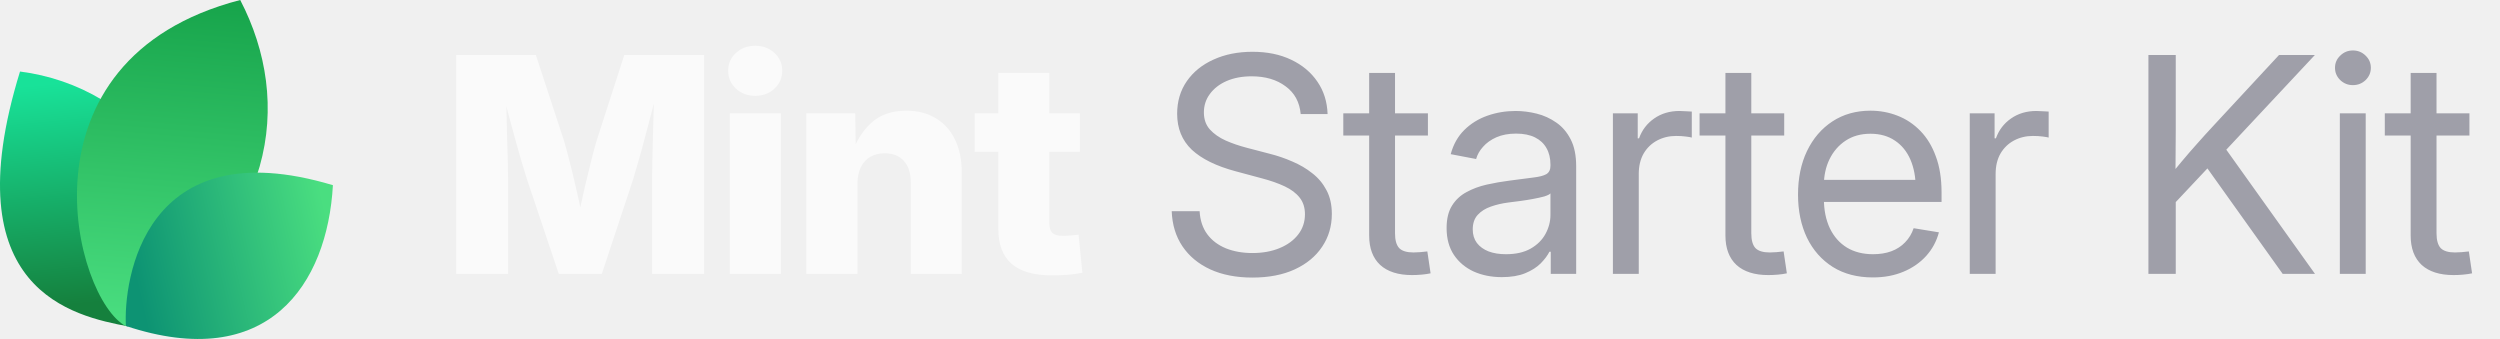
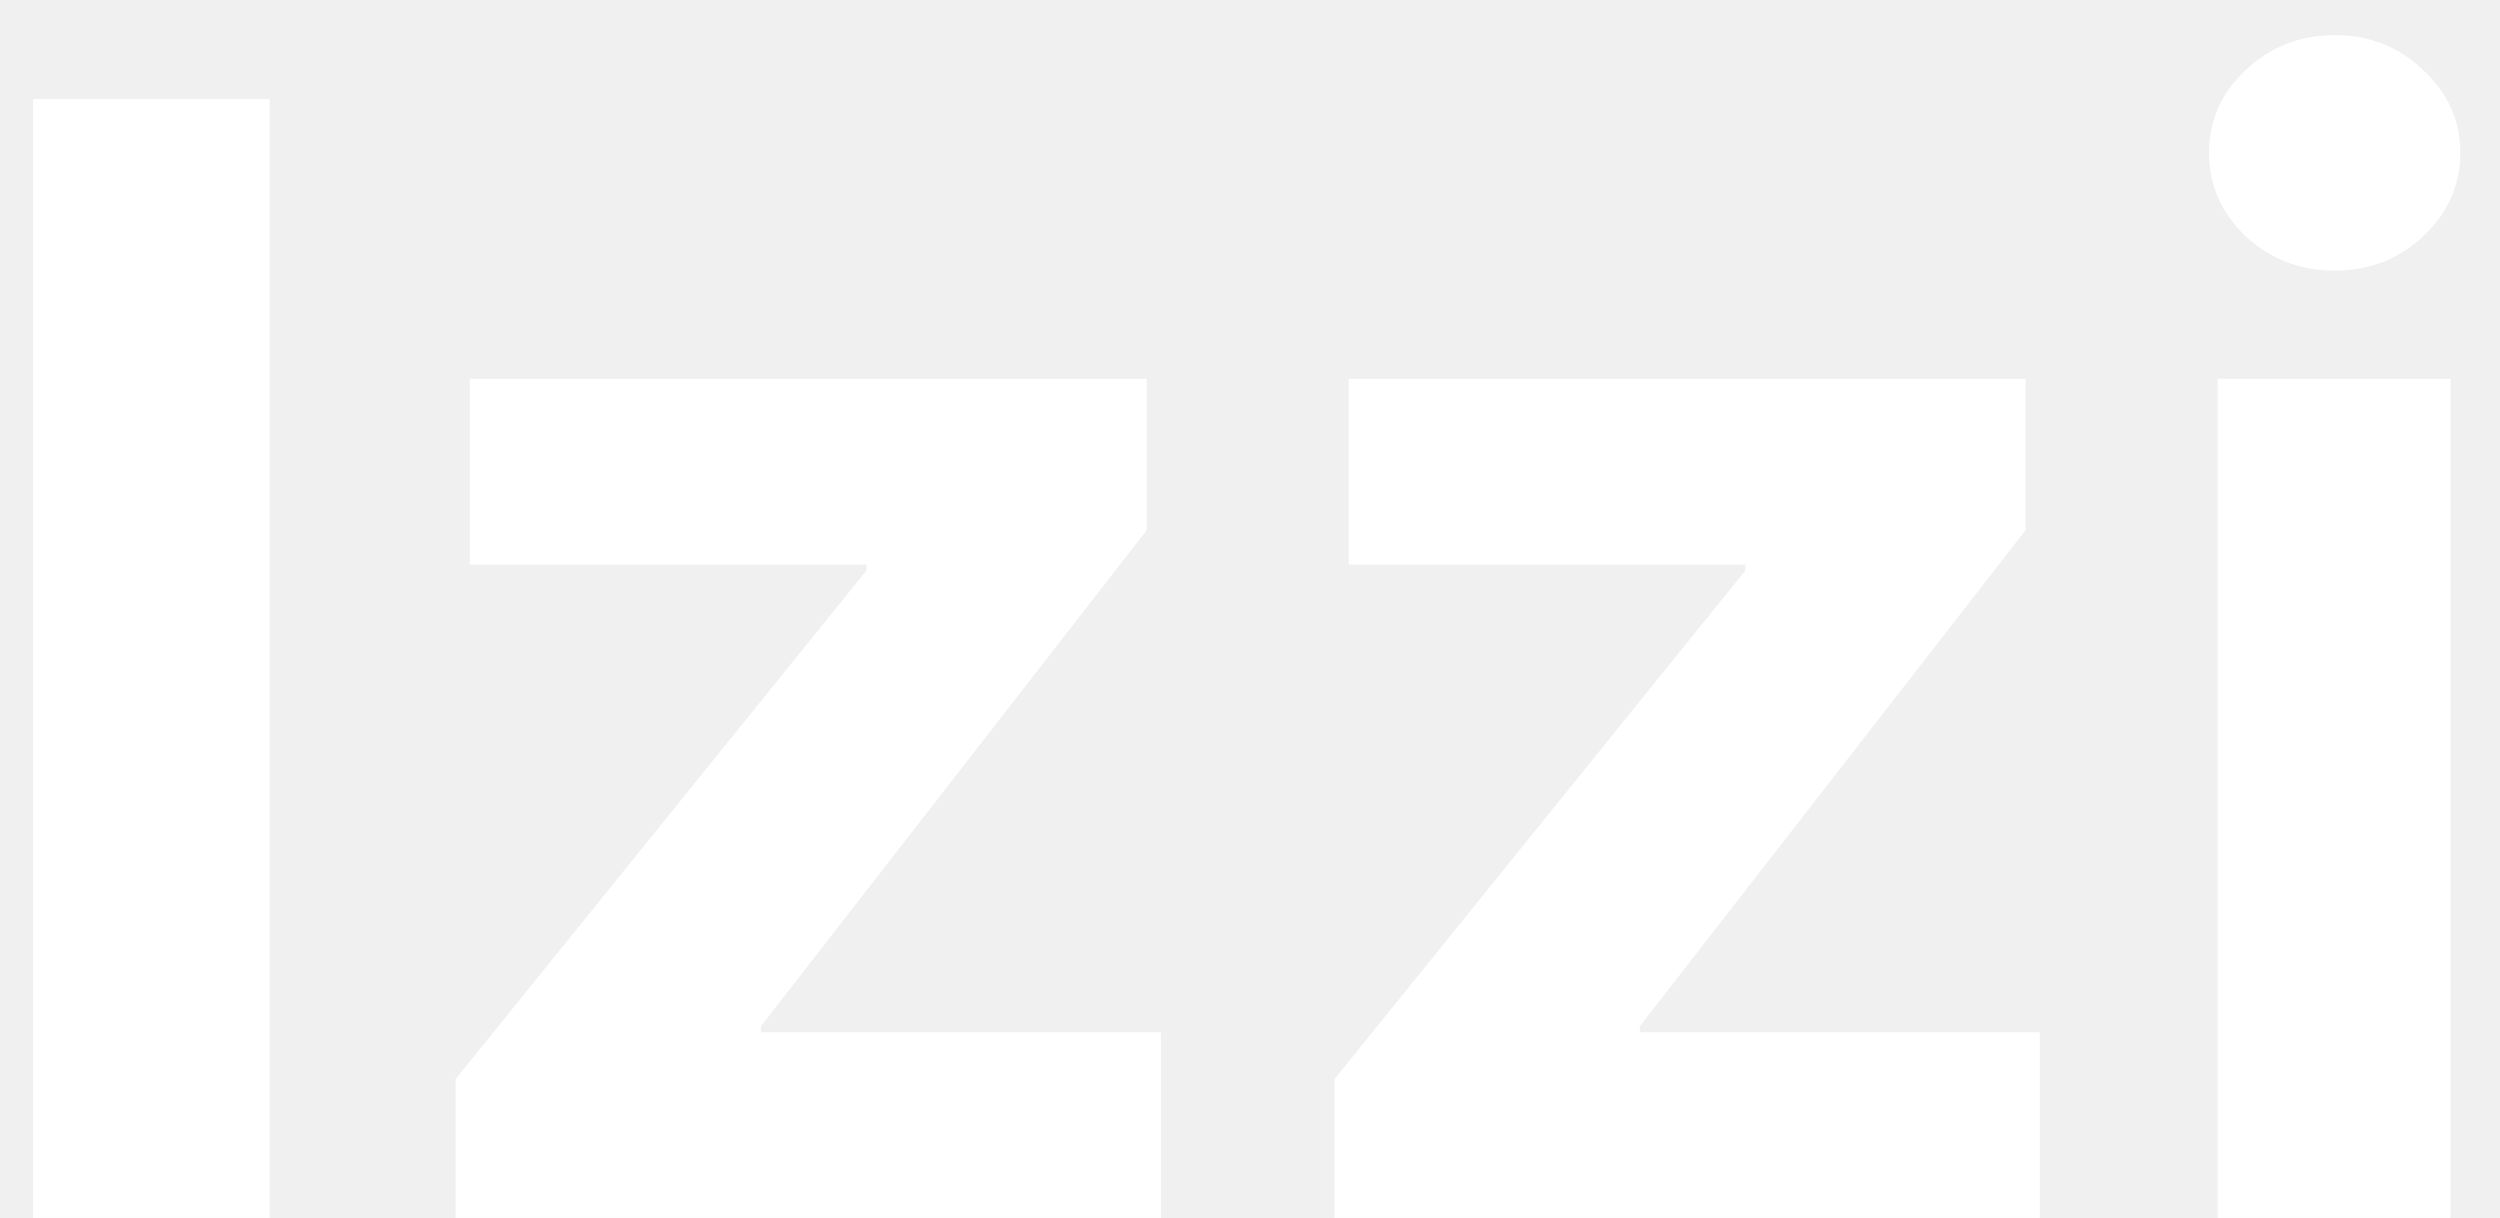
- <svg xmlns="http://www.w3.org/2000/svg" width="177" height="24" viewBox="0 0 177 24" fill="none">
-   <path d="M9.061 23.108C5.268 22.377 -3.391 20.627 1.417 5.064C9.634 6.099 16.973 14.064 9.061 23.108Z" fill="url(#paint0_linear_17557_2145)" />
-   <path d="M8.919 23.094C5.276 21.222 0.784 4.209 17.007 0C20.757 7.193 19.621 16.545 8.919 23.094Z" fill="url(#paint1_linear_17557_2145)" />
-   <path d="M8.914 23.079C8.735 19.882 10.159 9.085 23.57 13.111C23.181 20.123 18.984 26.418 8.914 23.079Z" fill="url(#paint2_linear_17557_2145)" />
-   <path d="M32.301 19.392V3.894H37.938L39.925 9.948C40.036 10.315 40.164 10.787 40.31 11.362C40.462 11.938 40.611 12.552 40.757 13.204C40.91 13.855 41.048 14.483 41.173 15.086C41.305 15.682 41.412 16.192 41.495 16.615H40.695C40.771 16.192 40.871 15.682 40.996 15.086C41.128 14.49 41.267 13.866 41.412 13.214C41.565 12.562 41.714 11.948 41.86 11.373C42.005 10.79 42.133 10.315 42.244 9.948L44.2 3.894H49.848V19.392H46.166V12.704C46.166 12.357 46.173 11.917 46.187 11.383C46.2 10.849 46.214 10.27 46.228 9.646C46.249 9.022 46.266 8.391 46.28 7.753C46.301 7.115 46.311 6.519 46.311 5.964H46.623C46.485 6.561 46.332 7.181 46.166 7.826C45.999 8.471 45.833 9.102 45.666 9.719C45.507 10.336 45.351 10.901 45.198 11.414C45.053 11.928 44.928 12.357 44.824 12.704L42.608 19.392H39.561L37.314 12.704C37.203 12.357 37.072 11.928 36.919 11.414C36.773 10.901 36.614 10.34 36.441 9.729C36.274 9.112 36.104 8.481 35.931 7.836C35.764 7.192 35.608 6.567 35.463 5.964H35.827C35.834 6.512 35.844 7.105 35.858 7.743C35.872 8.374 35.886 9.005 35.9 9.636C35.92 10.26 35.938 10.839 35.952 11.373C35.965 11.907 35.972 12.351 35.972 12.704V19.392H32.301ZM51.668 19.392V8.024H55.288V19.392H51.668ZM53.468 6.786C52.927 6.786 52.473 6.616 52.105 6.276C51.738 5.93 51.554 5.507 51.554 5.007C51.554 4.508 51.738 4.088 52.105 3.749C52.473 3.409 52.927 3.239 53.468 3.239C54.009 3.239 54.463 3.409 54.83 3.749C55.198 4.082 55.382 4.501 55.382 5.007C55.382 5.507 55.198 5.93 54.83 6.276C54.463 6.616 54.009 6.786 53.468 6.786ZM60.708 13.027V19.392H57.088V8.024H60.551L60.593 10.967H60.281C60.593 10.024 61.061 9.268 61.685 8.7C62.309 8.124 63.138 7.836 64.171 7.836C64.975 7.836 65.672 8.017 66.262 8.377C66.851 8.731 67.302 9.234 67.614 9.885C67.933 10.537 68.092 11.307 68.092 12.194V19.392H64.483V12.912C64.483 12.26 64.32 11.754 63.994 11.394C63.675 11.033 63.221 10.853 62.632 10.853C62.25 10.853 61.914 10.936 61.623 11.102C61.332 11.269 61.106 11.515 60.947 11.841C60.787 12.16 60.708 12.555 60.708 13.027ZM76.456 8.024V10.749H69.008V8.024H76.456ZM70.683 5.163H74.292V15.783C74.292 16.102 74.361 16.334 74.5 16.48C74.646 16.625 74.899 16.698 75.259 16.698C75.405 16.698 75.596 16.688 75.831 16.667C76.074 16.646 76.251 16.629 76.362 16.615L76.632 19.309C76.313 19.378 75.963 19.427 75.582 19.455C75.207 19.482 74.836 19.496 74.469 19.496C73.2 19.496 72.25 19.222 71.619 18.674C70.995 18.127 70.683 17.308 70.683 16.22V5.163Z" fill="#FAFAFA" />
-   <path d="M88.667 19.652C87.523 19.652 86.528 19.458 85.682 19.07C84.843 18.681 84.188 18.137 83.716 17.437C83.245 16.736 82.992 15.908 82.957 14.951H84.933C84.968 15.596 85.148 16.14 85.474 16.584C85.8 17.021 86.24 17.354 86.795 17.582C87.35 17.804 87.974 17.915 88.667 17.915C89.388 17.915 90.026 17.801 90.581 17.572C91.143 17.343 91.583 17.024 91.902 16.615C92.228 16.199 92.391 15.717 92.391 15.169C92.391 14.698 92.266 14.306 92.017 13.994C91.767 13.675 91.413 13.408 90.956 13.193C90.498 12.978 89.954 12.787 89.323 12.621L87.502 12.132C86.123 11.765 85.082 11.255 84.382 10.603C83.689 9.944 83.342 9.095 83.342 8.055C83.342 7.174 83.571 6.404 84.028 5.746C84.486 5.087 85.117 4.577 85.921 4.217C86.726 3.849 87.645 3.666 88.678 3.666C89.718 3.666 90.63 3.853 91.413 4.227C92.204 4.602 92.824 5.122 93.275 5.787C93.726 6.446 93.965 7.209 93.993 8.076H92.089C92.013 7.23 91.656 6.574 91.018 6.11C90.387 5.638 89.586 5.403 88.615 5.403C87.95 5.403 87.36 5.513 86.847 5.735C86.341 5.957 85.946 6.262 85.661 6.651C85.377 7.032 85.235 7.469 85.235 7.961C85.235 8.447 85.377 8.849 85.661 9.168C85.946 9.48 86.317 9.74 86.774 9.948C87.232 10.149 87.724 10.319 88.251 10.457L89.884 10.884C90.439 11.023 90.977 11.206 91.496 11.435C92.023 11.657 92.495 11.934 92.911 12.267C93.334 12.593 93.67 12.995 93.92 13.474C94.17 13.945 94.294 14.504 94.294 15.149C94.294 16.015 94.066 16.788 93.608 17.468C93.157 18.148 92.512 18.681 91.673 19.07C90.834 19.458 89.832 19.652 88.667 19.652ZM101.097 8.024V9.594H95.106V8.024H101.097ZM96.937 5.163H98.767V16.521C98.767 17 98.865 17.347 99.059 17.562C99.26 17.77 99.6 17.874 100.078 17.874C100.21 17.874 100.366 17.867 100.546 17.853C100.733 17.832 100.903 17.815 101.056 17.801L101.285 19.351C101.097 19.392 100.886 19.423 100.65 19.444C100.414 19.465 100.189 19.475 99.974 19.475C98.996 19.475 98.244 19.236 97.717 18.758C97.197 18.272 96.937 17.579 96.937 16.677V5.163ZM106.33 19.621C105.595 19.621 104.932 19.489 104.343 19.226C103.754 18.955 103.285 18.564 102.939 18.05C102.592 17.53 102.419 16.896 102.419 16.147C102.419 15.495 102.547 14.965 102.804 14.556C103.06 14.146 103.403 13.828 103.833 13.599C104.263 13.363 104.742 13.186 105.269 13.068C105.796 12.95 106.333 12.857 106.881 12.787C107.574 12.69 108.132 12.617 108.555 12.569C108.978 12.52 109.287 12.441 109.481 12.33C109.675 12.212 109.772 12.014 109.772 11.737V11.654C109.772 11.203 109.679 10.815 109.492 10.489C109.311 10.163 109.041 9.91 108.68 9.729C108.32 9.549 107.872 9.459 107.338 9.459C106.805 9.459 106.34 9.546 105.945 9.719C105.556 9.892 105.241 10.118 104.998 10.395C104.755 10.665 104.593 10.953 104.509 11.258L102.71 10.915C102.897 10.222 103.22 9.65 103.677 9.199C104.135 8.748 104.679 8.412 105.31 8.19C105.941 7.968 106.607 7.857 107.307 7.857C107.8 7.857 108.295 7.92 108.795 8.044C109.301 8.169 109.765 8.381 110.188 8.679C110.611 8.97 110.951 9.369 111.208 9.875C111.464 10.374 111.593 11.005 111.593 11.768V19.392H109.793V17.822H109.7C109.568 18.085 109.363 18.359 109.086 18.643C108.809 18.921 108.444 19.153 107.994 19.34C107.543 19.527 106.988 19.621 106.33 19.621ZM106.621 17.998C107.321 17.998 107.904 17.867 108.368 17.603C108.84 17.333 109.19 16.986 109.419 16.563C109.654 16.133 109.772 15.682 109.772 15.211V13.692C109.703 13.769 109.554 13.841 109.325 13.911C109.096 13.973 108.829 14.032 108.524 14.088C108.226 14.143 107.921 14.192 107.609 14.233C107.304 14.275 107.033 14.309 106.798 14.337C106.354 14.393 105.938 14.49 105.549 14.628C105.168 14.76 104.86 14.954 104.624 15.211C104.388 15.467 104.27 15.811 104.27 16.241C104.27 16.615 104.367 16.934 104.561 17.198C104.762 17.461 105.04 17.662 105.393 17.801C105.747 17.933 106.156 17.998 106.621 17.998ZM114.193 19.392V8.024H115.951V9.792H116.045C116.253 9.209 116.61 8.741 117.116 8.388C117.622 8.034 118.219 7.857 118.905 7.857C119.058 7.857 119.217 7.864 119.384 7.878C119.55 7.885 119.682 7.892 119.779 7.899V9.74C119.716 9.719 119.578 9.695 119.363 9.667C119.155 9.639 118.922 9.625 118.666 9.625C118.174 9.625 117.726 9.733 117.324 9.948C116.922 10.163 116.603 10.471 116.367 10.874C116.138 11.276 116.024 11.758 116.024 12.319V19.392H114.193ZM126.322 8.024V9.594H120.33V8.024H126.322ZM122.161 5.163H123.992V16.521C123.992 17 124.089 17.347 124.283 17.562C124.484 17.77 124.824 17.874 125.302 17.874C125.434 17.874 125.59 17.867 125.77 17.853C125.958 17.832 126.127 17.815 126.28 17.801L126.509 19.351C126.322 19.392 126.11 19.423 125.874 19.444C125.639 19.465 125.413 19.475 125.198 19.475C124.221 19.475 123.468 19.236 122.941 18.758C122.421 18.272 122.161 17.579 122.161 16.677V5.163ZM132.604 19.642C131.502 19.642 130.555 19.396 129.765 18.903C128.974 18.404 128.364 17.714 127.934 16.834C127.511 15.946 127.3 14.927 127.3 13.775C127.3 12.611 127.511 11.584 127.934 10.697C128.364 9.802 128.964 9.102 129.734 8.596C130.51 8.089 131.408 7.836 132.428 7.836C133.1 7.836 133.738 7.954 134.341 8.19C134.952 8.426 135.489 8.783 135.954 9.261C136.425 9.74 136.793 10.343 137.056 11.071C137.327 11.792 137.462 12.645 137.462 13.63V14.296H128.433V12.735H136.463L135.631 13.297C135.631 12.541 135.506 11.876 135.257 11.3C135.007 10.725 134.643 10.277 134.165 9.958C133.686 9.632 133.107 9.469 132.428 9.469C131.748 9.469 131.162 9.632 130.67 9.958C130.177 10.284 129.796 10.725 129.526 11.279C129.262 11.827 129.13 12.441 129.13 13.12V14.046C129.13 14.864 129.273 15.572 129.557 16.168C129.841 16.757 130.243 17.211 130.763 17.53C131.283 17.842 131.901 17.998 132.615 17.998C133.093 17.998 133.523 17.929 133.905 17.79C134.293 17.645 134.619 17.433 134.882 17.156C135.153 16.879 135.354 16.546 135.486 16.157L137.275 16.449C137.108 17.08 136.81 17.634 136.38 18.113C135.95 18.591 135.413 18.966 134.768 19.236C134.123 19.507 133.402 19.642 132.604 19.642ZM139.459 19.392V8.024H141.217V9.792H141.311C141.519 9.209 141.876 8.741 142.382 8.388C142.888 8.034 143.485 7.857 144.171 7.857C144.324 7.857 144.483 7.864 144.649 7.878C144.816 7.885 144.948 7.892 145.045 7.899V9.74C144.982 9.719 144.844 9.695 144.629 9.667C144.421 9.639 144.188 9.625 143.932 9.625C143.439 9.625 142.992 9.733 142.59 9.948C142.188 10.163 141.869 10.471 141.633 10.874C141.404 11.276 141.29 11.758 141.29 12.319V19.392H139.459ZM153.429 14.961V12.715C153.783 12.257 154.136 11.82 154.49 11.404C154.844 10.981 155.204 10.565 155.572 10.156C155.939 9.74 156.314 9.327 156.695 8.918L161.355 3.894H163.893L157.277 10.967H157.184L153.429 14.961ZM152.108 19.392V3.894H154.043V9.241L154.022 12.559L154.043 13.505V19.392H152.108ZM161.615 19.392L155.967 11.477L157.173 9.969L163.903 19.392H161.615ZM165.661 19.392V8.024H167.492V19.392H165.661ZM166.587 6.027C166.24 6.027 165.942 5.909 165.692 5.673C165.443 5.43 165.318 5.139 165.318 4.799C165.318 4.459 165.443 4.172 165.692 3.936C165.942 3.693 166.24 3.572 166.587 3.572C166.934 3.572 167.232 3.693 167.482 3.936C167.731 4.172 167.856 4.459 167.856 4.799C167.856 5.139 167.731 5.43 167.482 5.673C167.232 5.909 166.934 6.027 166.587 6.027ZM174.836 8.024V9.594H168.844V8.024H174.836ZM170.675 5.163H172.506V16.521C172.506 17 172.603 17.347 172.797 17.562C172.998 17.77 173.338 17.874 173.816 17.874C173.948 17.874 174.104 17.867 174.284 17.853C174.472 17.832 174.641 17.815 174.794 17.801L175.023 19.351C174.836 19.392 174.624 19.423 174.388 19.444C174.153 19.465 173.927 19.475 173.712 19.475C172.735 19.475 171.982 19.236 171.455 18.758C170.935 18.272 170.675 17.579 170.675 16.677V5.163Z" fill="#9F9FA9" />
-   <defs>
-     <linearGradient id="paint0_linear_17557_2145" x1="3.776" y1="5.916" x2="5.232" y2="21.559" gradientUnits="userSpaceOnUse">
-       <stop stop-color="#18E299" />
-       <stop offset="1" stop-color="#15803D" />
-     </linearGradient>
-     <linearGradient id="paint1_linear_17557_2145" x1="12.171" y1="-0.718" x2="10.19" y2="22.983" gradientUnits="userSpaceOnUse">
-       <stop stop-color="#16A34A" />
-       <stop offset="1" stop-color="#4ADE80" />
-     </linearGradient>
-     <linearGradient id="paint2_linear_17557_2145" x1="23.133" y1="15.353" x2="9.338" y2="18.52" gradientUnits="userSpaceOnUse">
-       <stop stop-color="#4ADE80" />
-       <stop offset="1" stop-color="#0D9373" />
-     </linearGradient>
-   </defs>
+ <svg xmlns="http://www.w3.org/2000/svg" width="39" height="19" viewBox="0 0 39 19" fill="none">
+   <path d="M4.207 1.545V19H0.517V1.545H4.207ZM7.107 19V16.835L13.516 8.901V8.807H7.329V5.909H17.889V8.27L11.871 16.009V16.102H18.11V19H7.107ZM20.818 19V16.835L27.227 8.901V8.807H21.04V5.909H31.599V8.27L25.582 16.009V16.102H31.821V19H20.818ZM34.597 19V5.909H38.228V19H34.597ZM36.421 4.222C35.881 4.222 35.418 4.043 35.032 3.685C34.651 3.321 34.461 2.886 34.461 2.381C34.461 1.881 34.651 1.452 35.032 1.094C35.418 0.73 35.881 0.548 36.421 0.548C36.961 0.548 37.421 0.73 37.802 1.094C38.188 1.452 38.381 1.881 38.381 2.381C38.381 2.886 38.188 3.321 37.802 3.685C37.421 4.043 36.961 4.222 36.421 4.222Z" fill="white" />
</svg>
